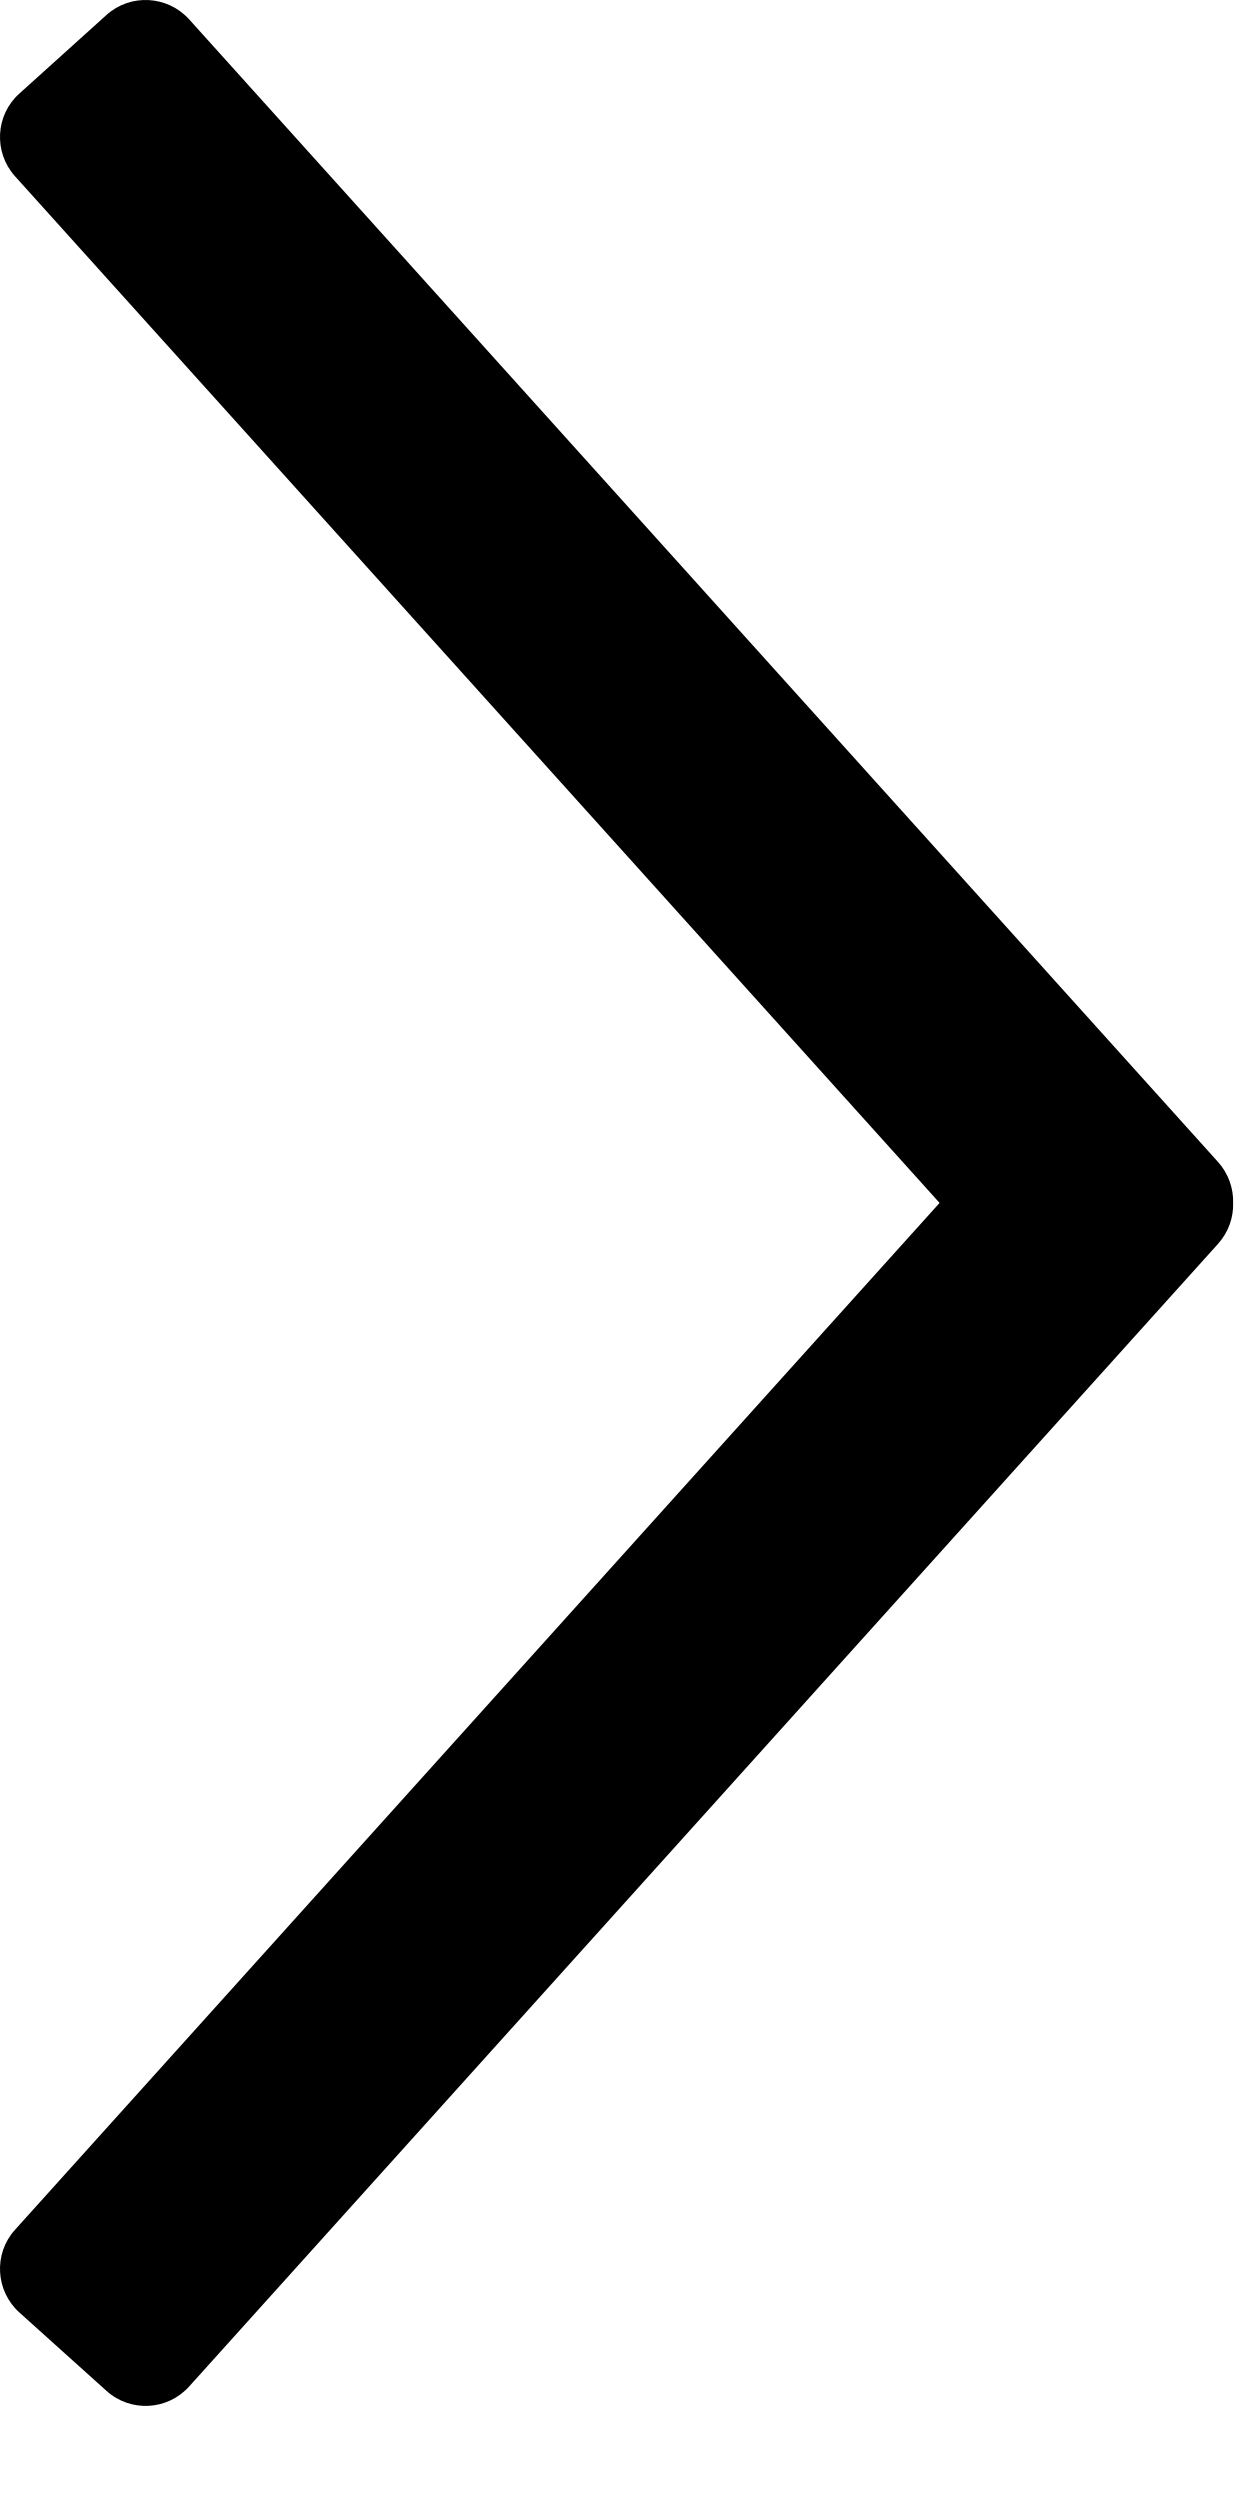
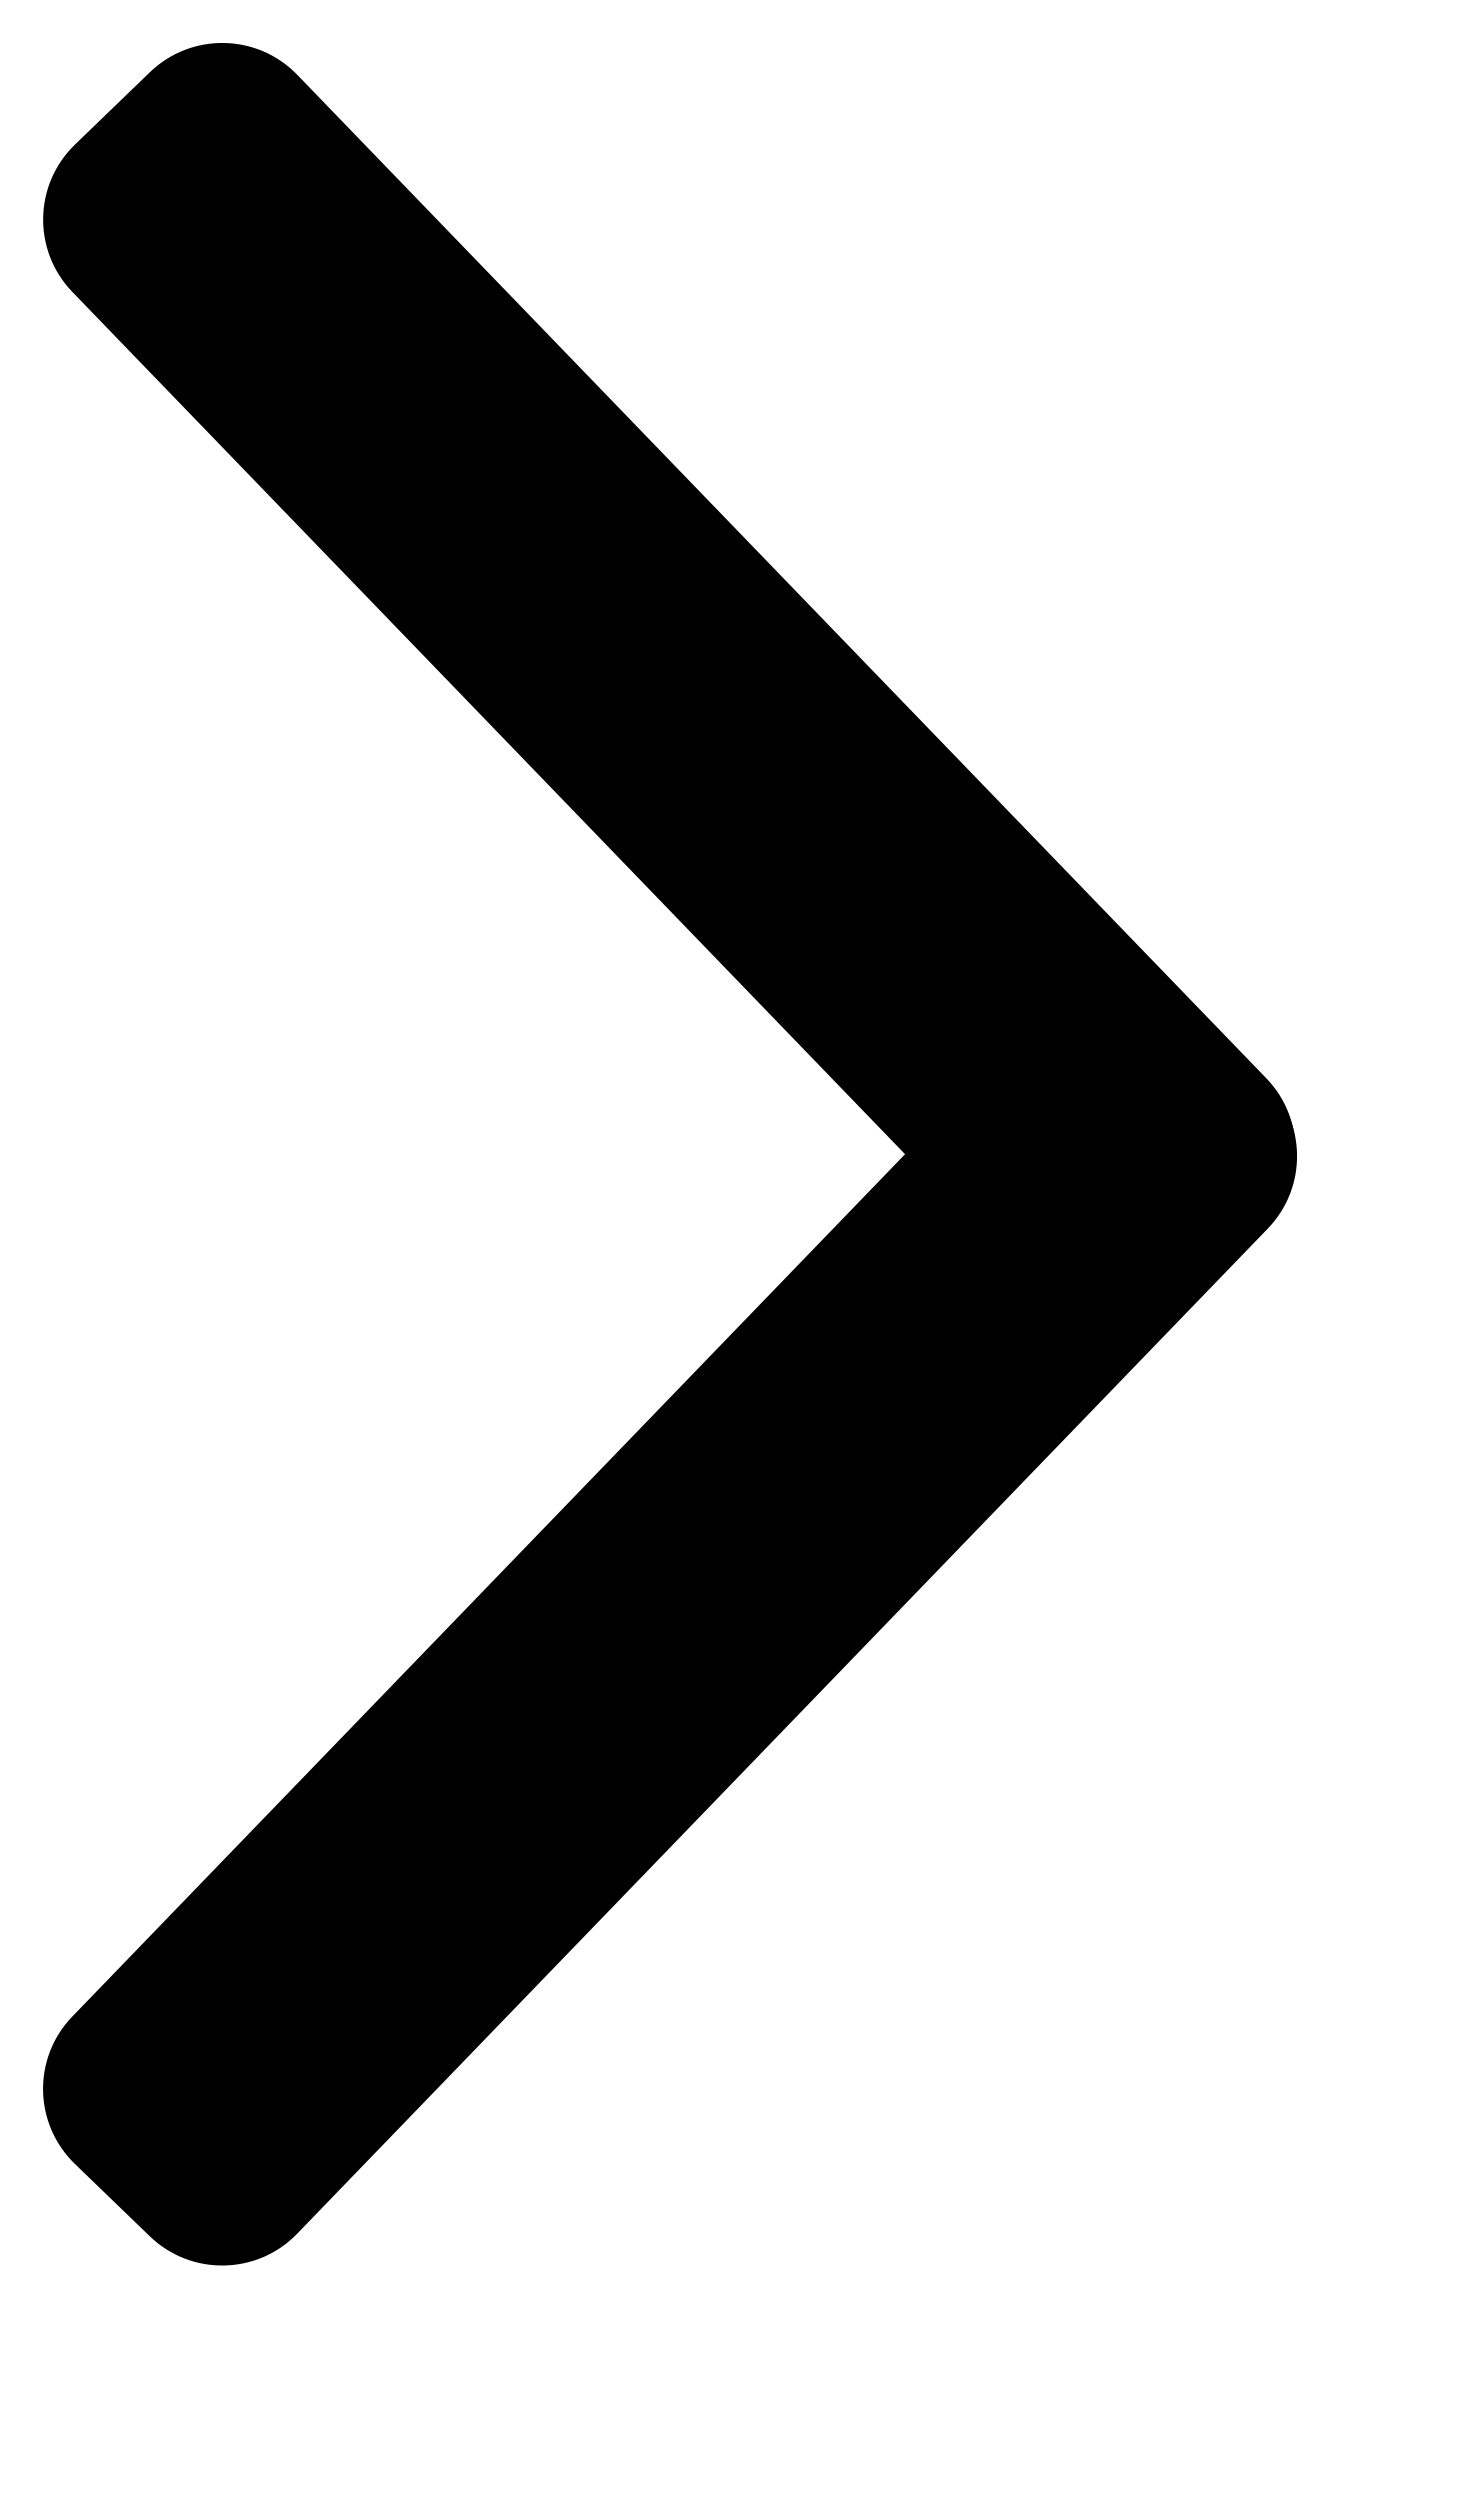
- <svg xmlns="http://www.w3.org/2000/svg" viewBox="0 0 6 12" fill-rule="evenodd" clip-rule="evenodd" stroke-linejoin="round" stroke-miterlimit="2">
-   <path id="Right" d="M5.919,5.774c0.002,-0.069 -0.022,-0.14 -0.072,-0.196l-4.939,-5.485c-0.104,-0.115 -0.282,-0.125 -0.397,-0.021l-0.418,0.377c-0.115,0.103 -0.125,0.281 -0.021,0.397l4.438,4.928l-4.438,4.929c-0.104,0.115 -0.094,0.293 0.021,0.397l0.418,0.376c0.115,0.104 0.293,0.095 0.397,-0.021l4.939,-5.485c0.05,-0.056 0.074,-0.126 0.072,-0.196Z" />
+ <svg xmlns="http://www.w3.org/2000/svg" viewBox="0 0 7 12" fill-rule="evenodd" clip-rule="evenodd" stroke-linejoin="round" stroke-miterlimit="2">
+   <g transform="matrix(1,0,0,1,-4304.21,-242.512) matrix(1,0,0,3.35782,3655.13,76.6079) matrix(0.75047,0,0,0.831638,451.78,-286.968)">
+     <path d="M472.249,1992.01C472.249,1989 467.484,1986.55 461.606,1986.55C431.963,1986.55 348.695,1986.55 319.052,1986.55C313.175,1986.55 308.409,1989 308.409,1992.01C308.409,1993.77 308.409,1995.72 308.409,1997.47C308.409,2000.49 313.175,2002.94 319.052,2002.94C355.381,2002.94 472.249,2002.94 472.249,2002.94C472.249,2002.94 472.249,1996.78 472.249,1992.01Z" transform="matrix(0.0434846,0.0121015,-0.0877551,0.0227746,425.259,355.499)" />
+     <path d="M472.249,1992.01C472.249,1989 467.491,1986.55 461.621,1986.55C431.986,1986.55 348.673,1986.55 319.038,1986.55C313.168,1986.55 308.409,1989 308.409,1992.01C308.409,1993.77 308.409,1995.72 308.409,1997.47C308.409,2000.49 313.168,2002.94 319.038,2002.94C355.35,2002.94 472.249,2002.94 472.249,2002.94C472.249,2002.94 472.249,1996.78 472.249,1992.01Z" transform="matrix(0.0435446,-0.0121182,-0.0877551,-0.0227746,425.24,457.423)" />
+   </g>
</svg>
